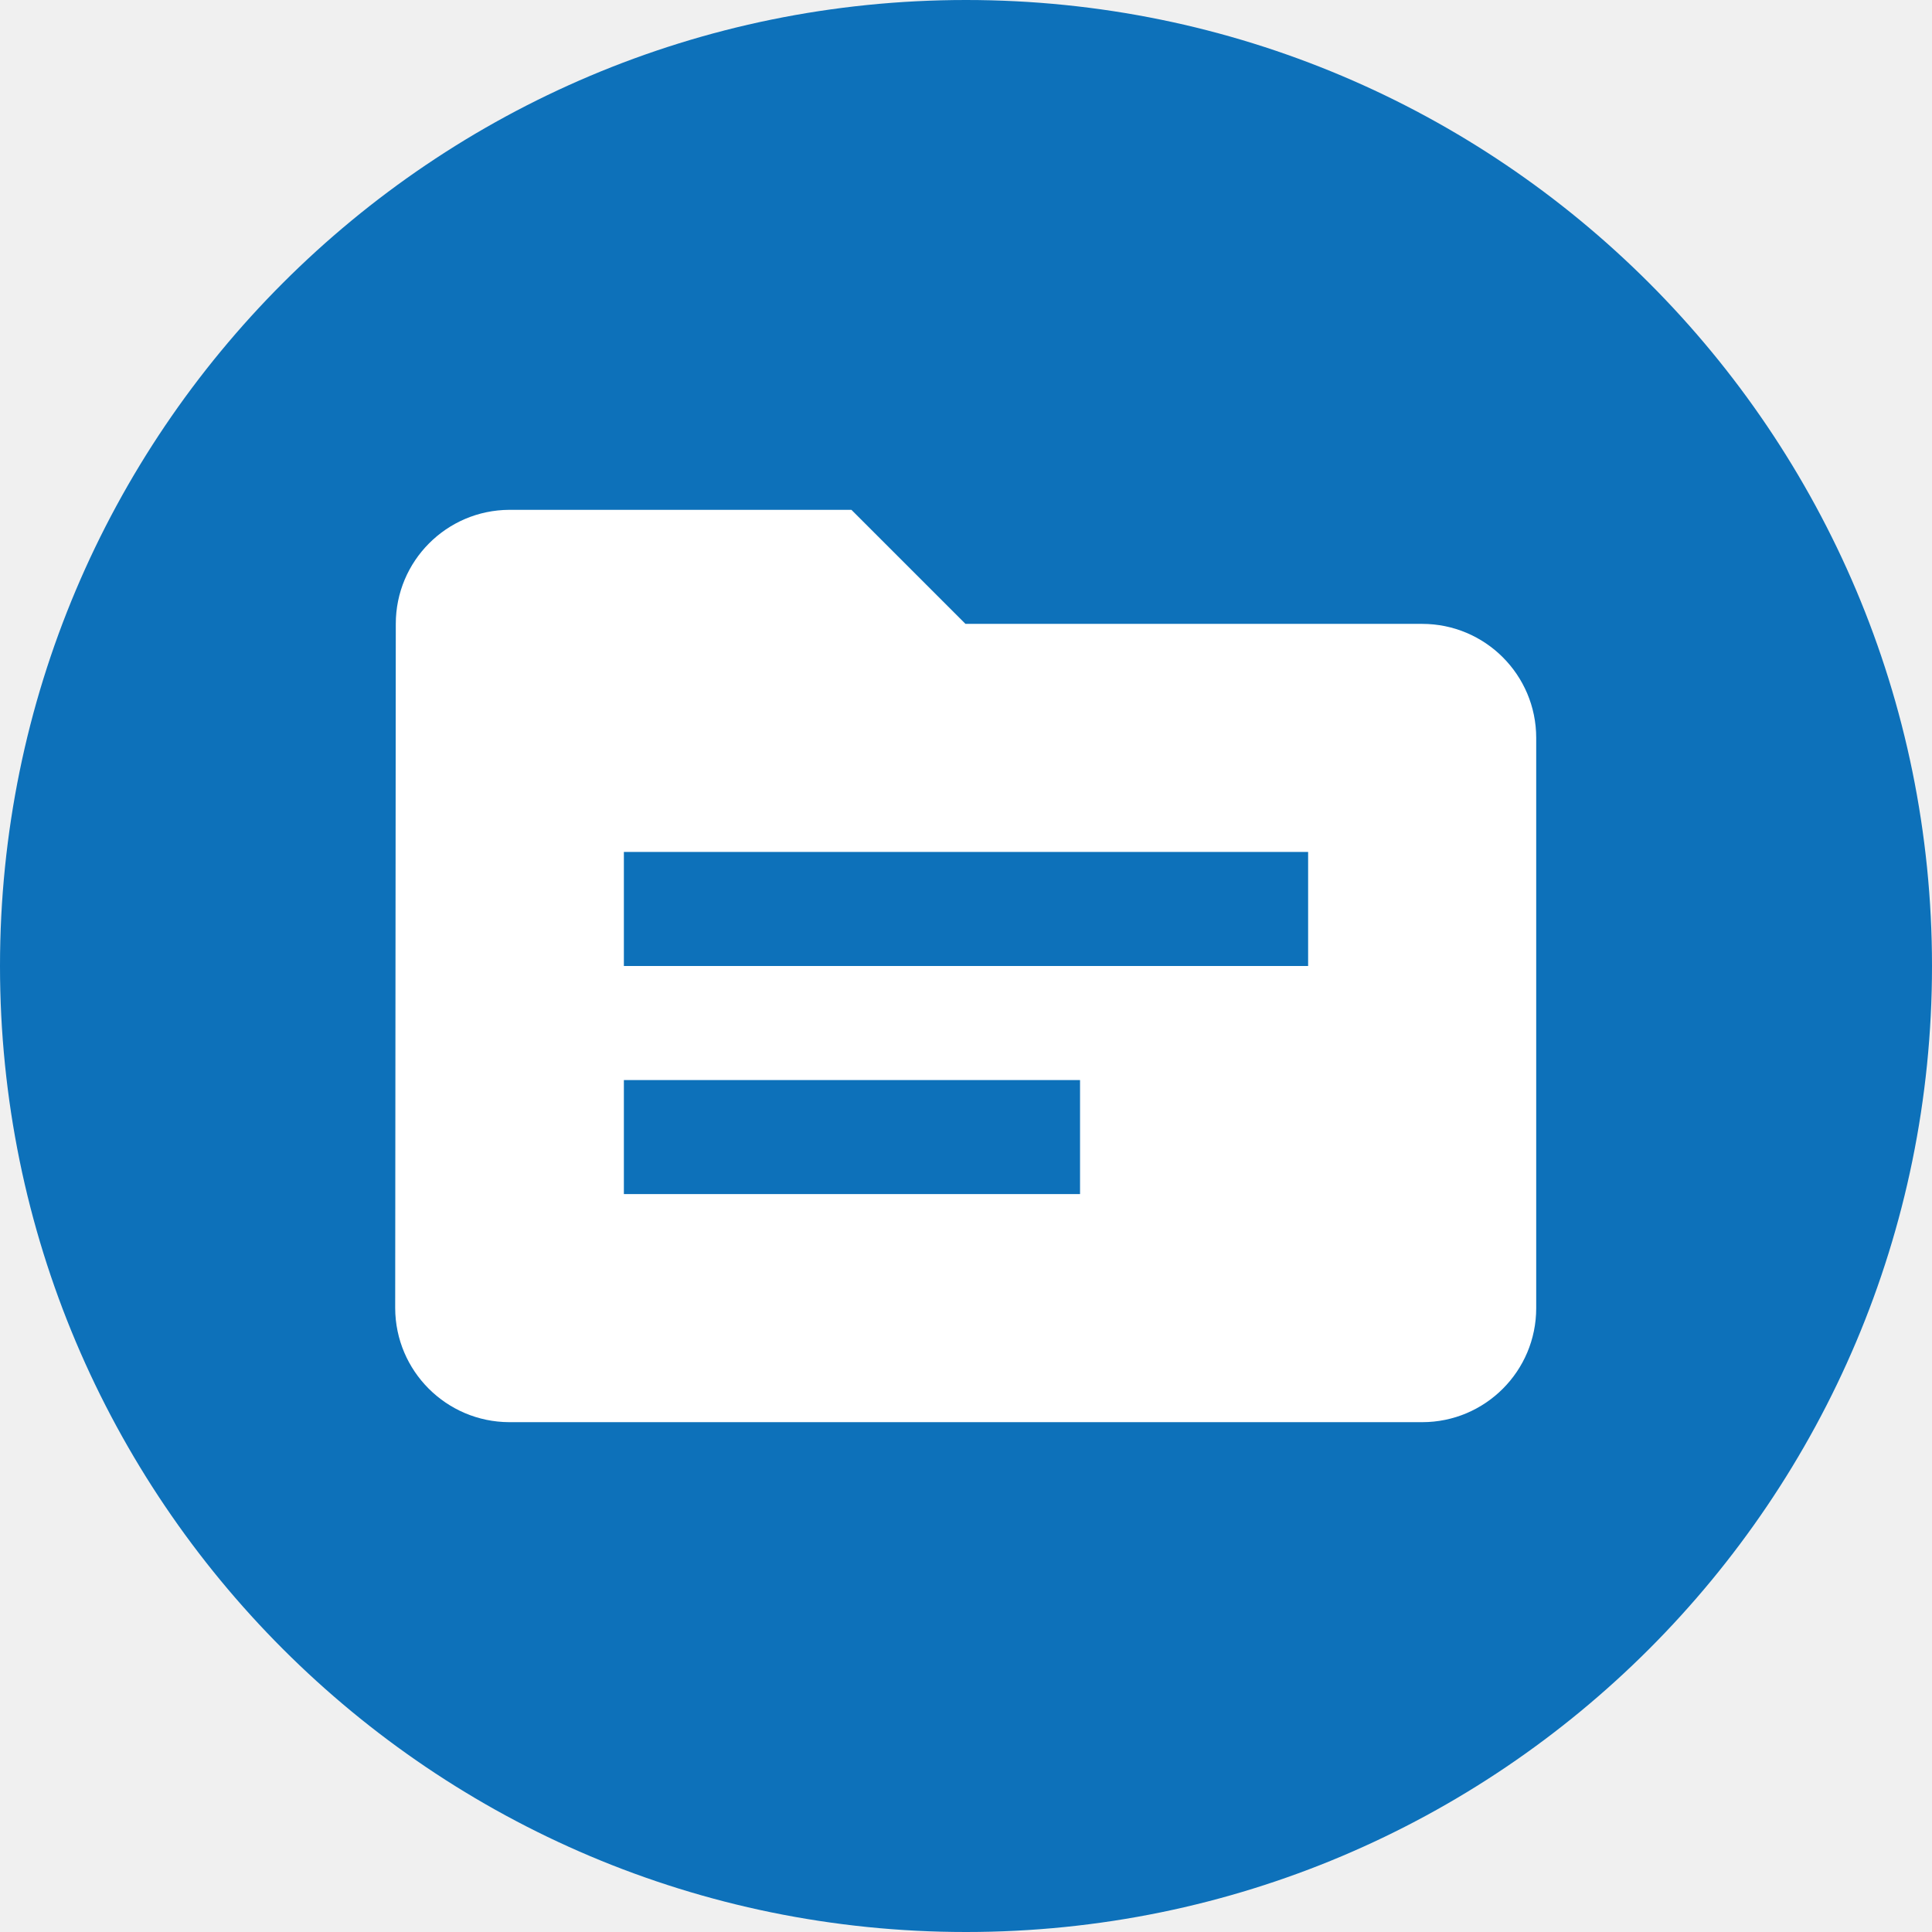
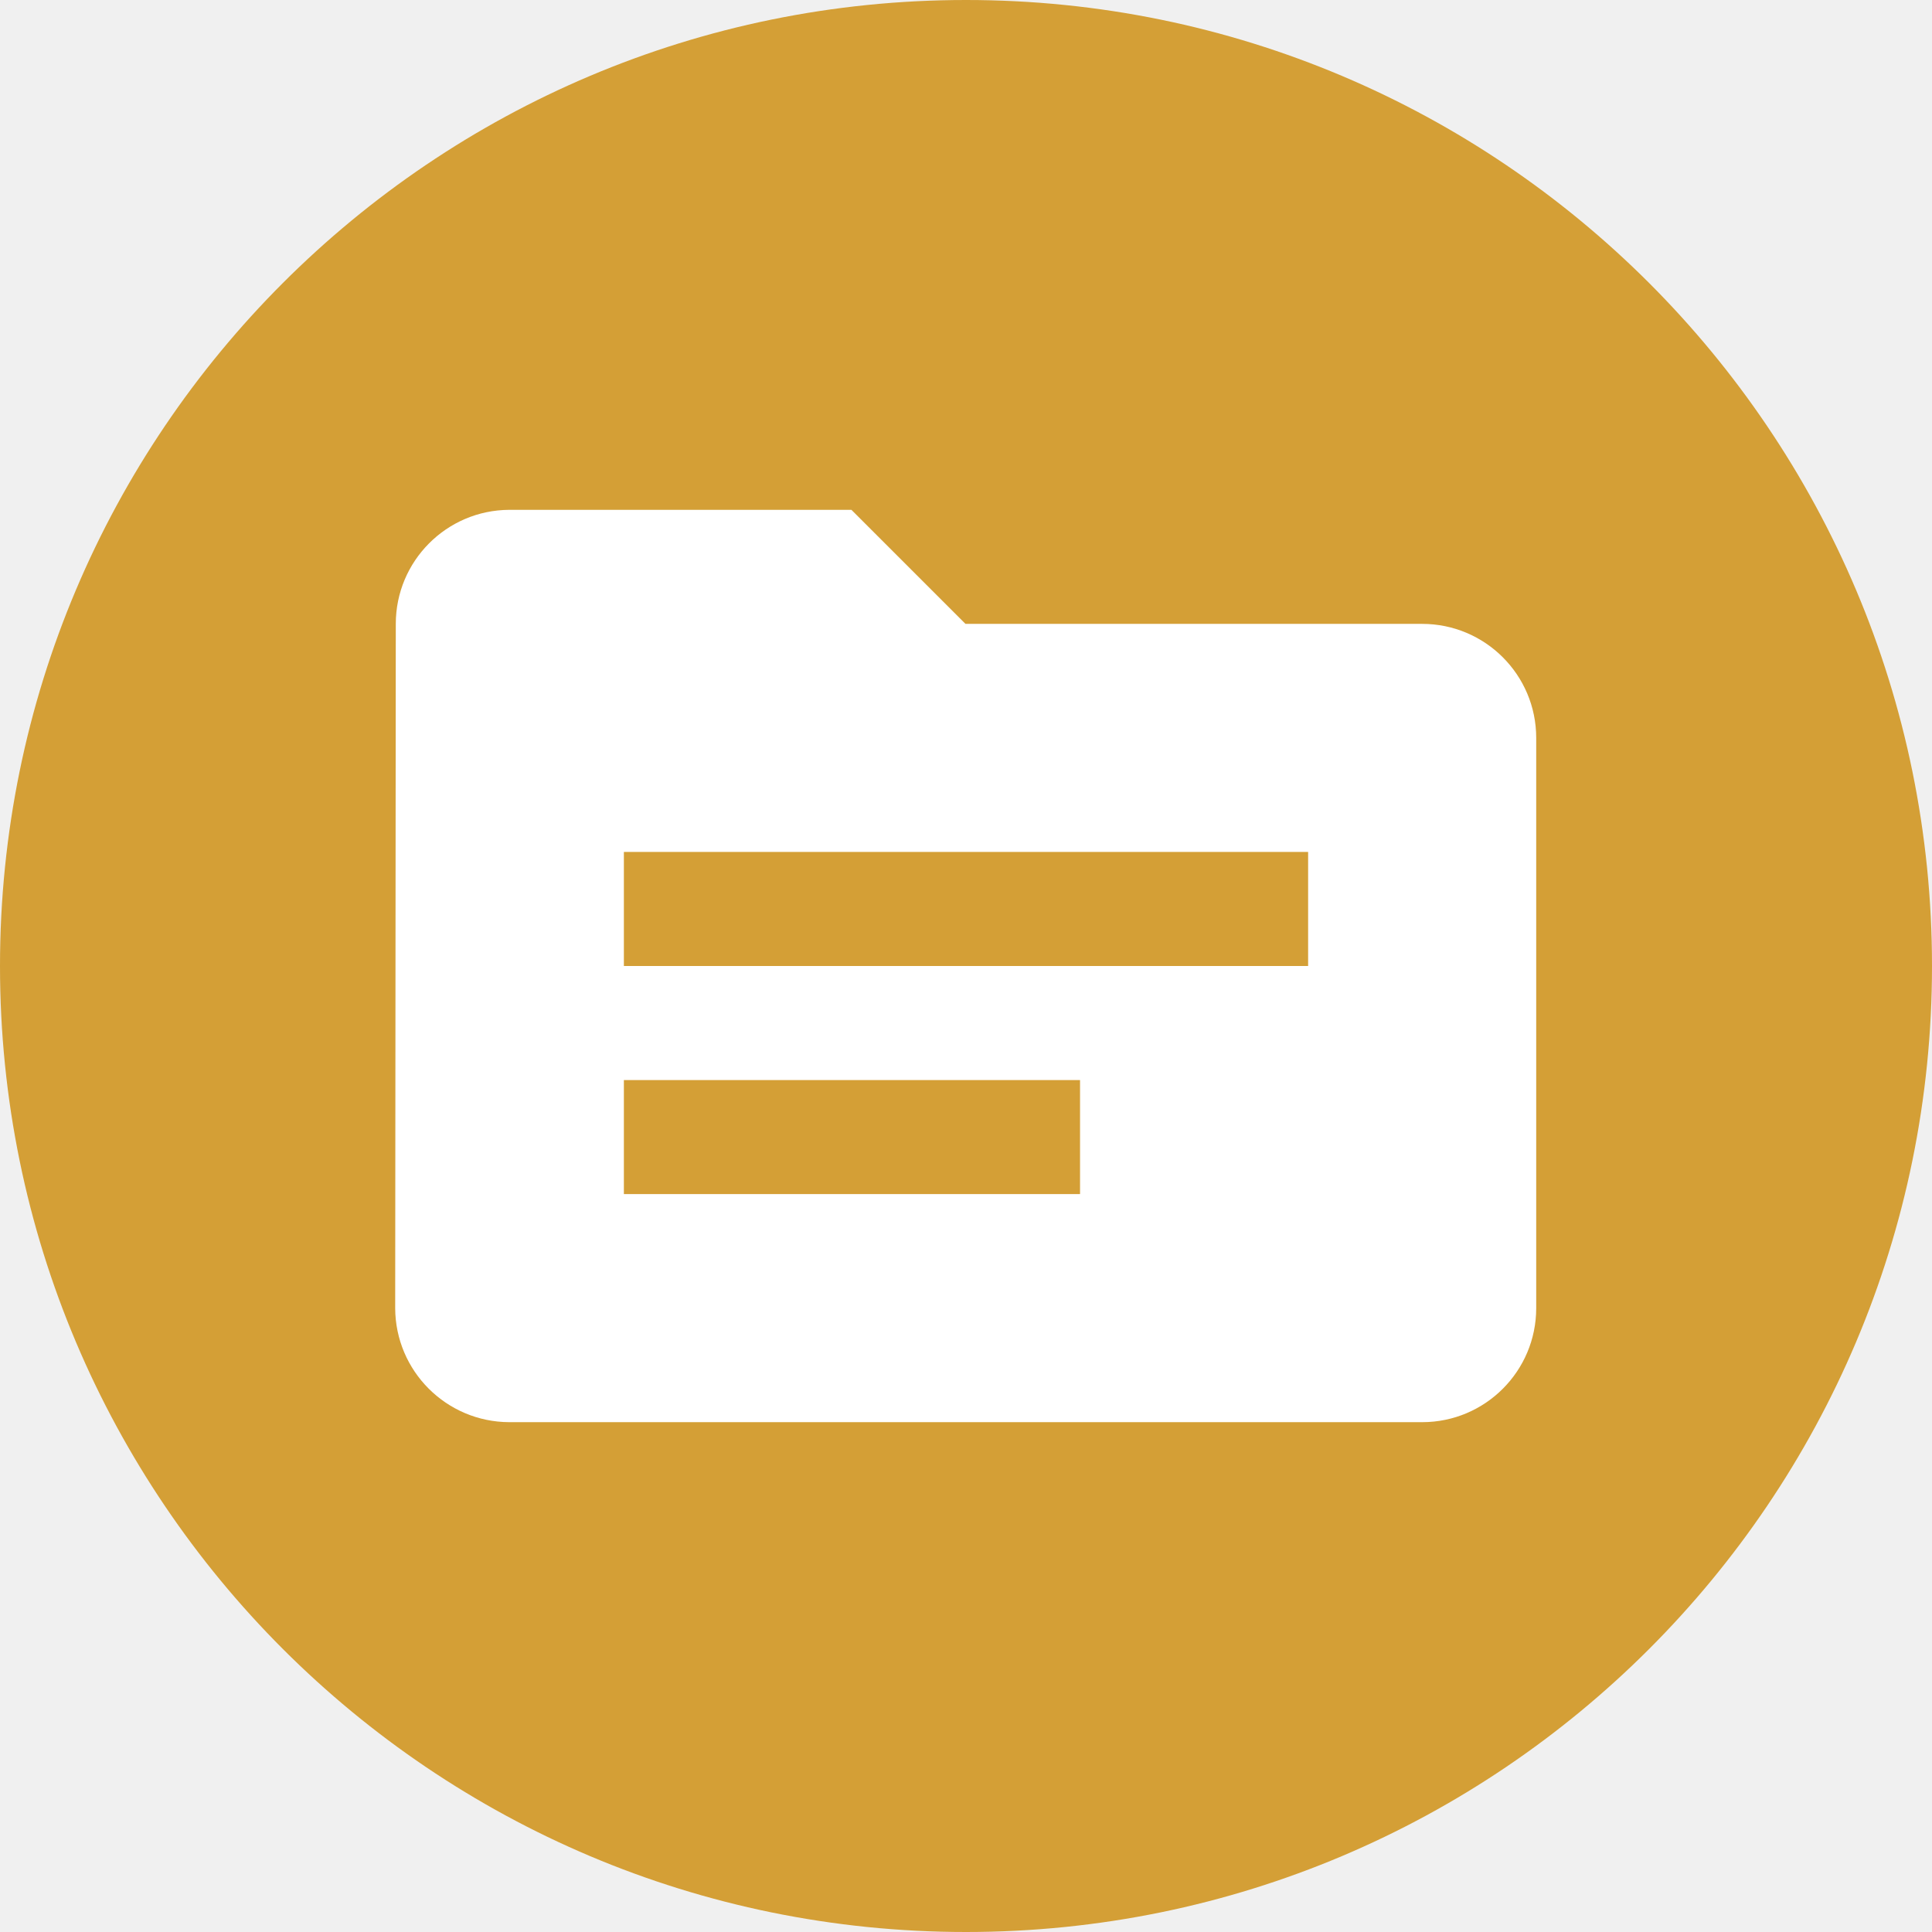
<svg xmlns="http://www.w3.org/2000/svg" viewBox="0 0 288 288">
  <defs>
-     <style>.cls-1{fill:#0d71ba;}.cls-2{fill:none;}.cls-3{fill:#fff;}</style>
+     <style>.cls-1{fill:#d49f36;}.cls-2{fill:none;}.cls-3{fill:#fff;}</style>
  </defs>
  <g id="Background">
    <circle class="cls-1" cx="144" cy="144" r="144" />
  </g>
  <g id="DataGovernance">
    <rect class="cls-2" x="42" y="42" width="204" height="204" />
    <path class="cls-3" d="M212,93H143.92l-17-17h-51A17,17,0,0,0,59,93l-.09,102a17.06,17.06,0,0,0,17,17H212a17,17,0,0,0,17-17V110A17,17,0,0,0,212,93Zm-51,85H93V161h68Zm34-34H93V127H195Z" />
  </g>
</svg>
